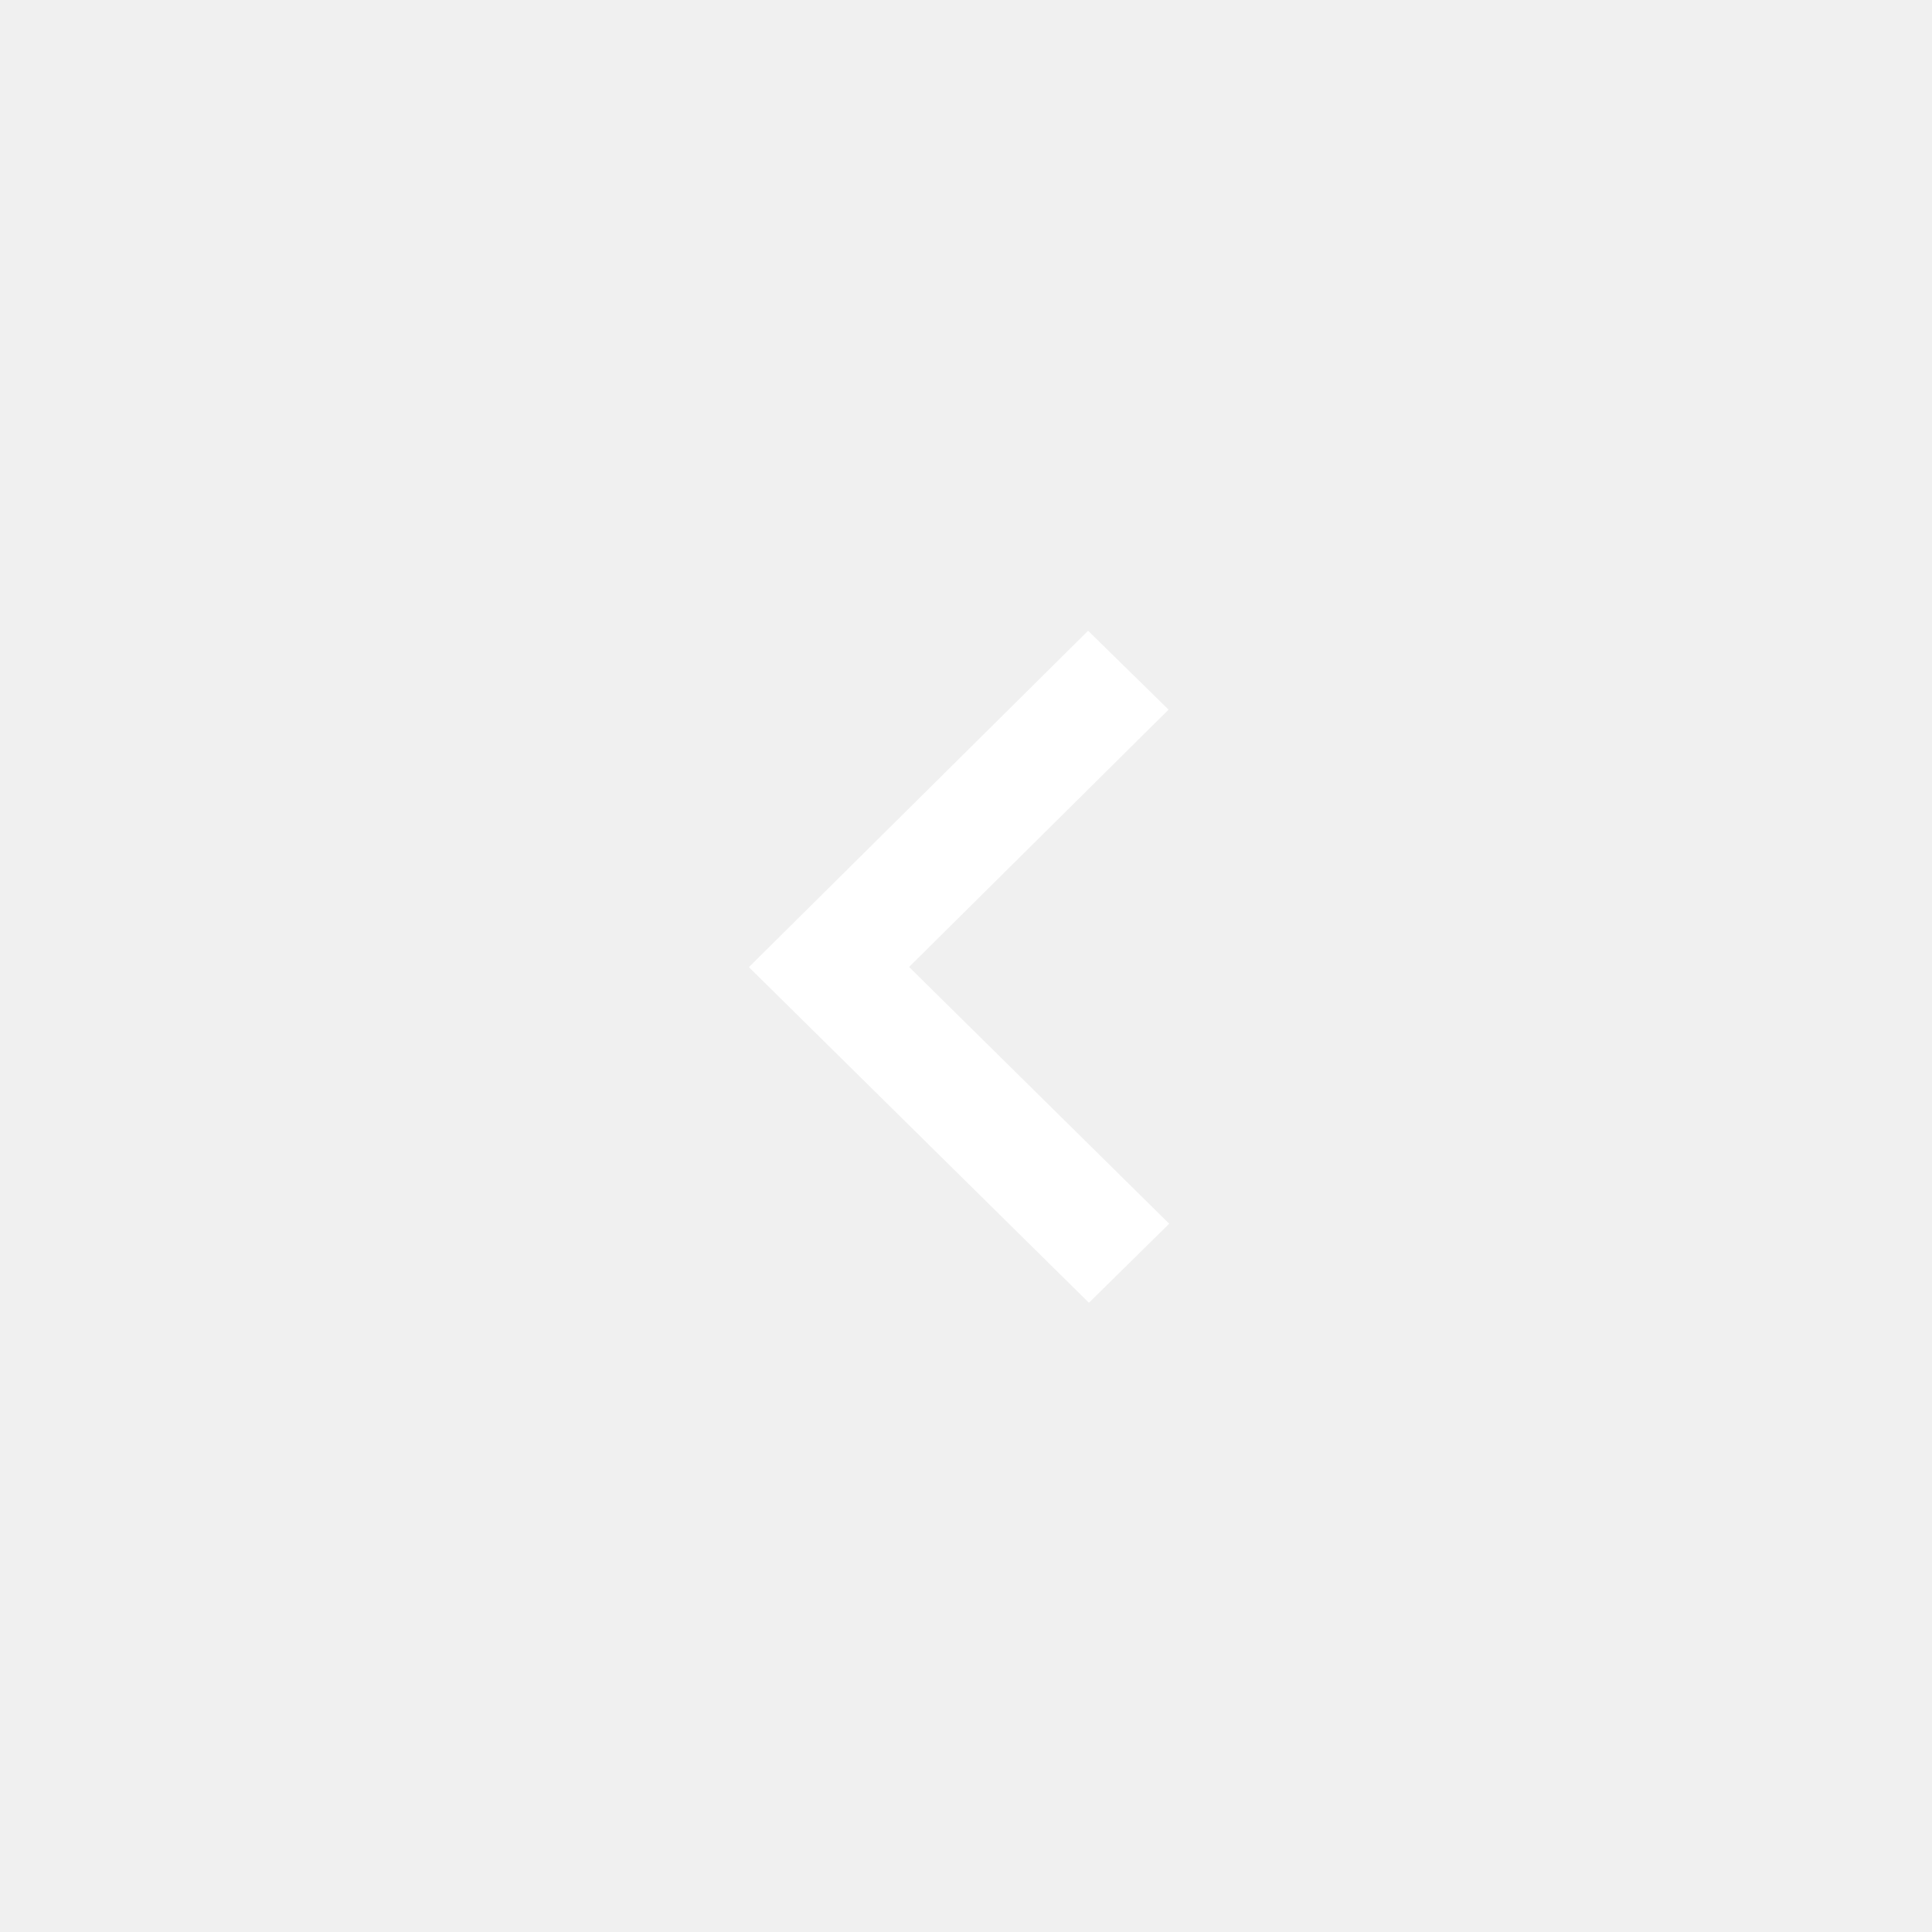
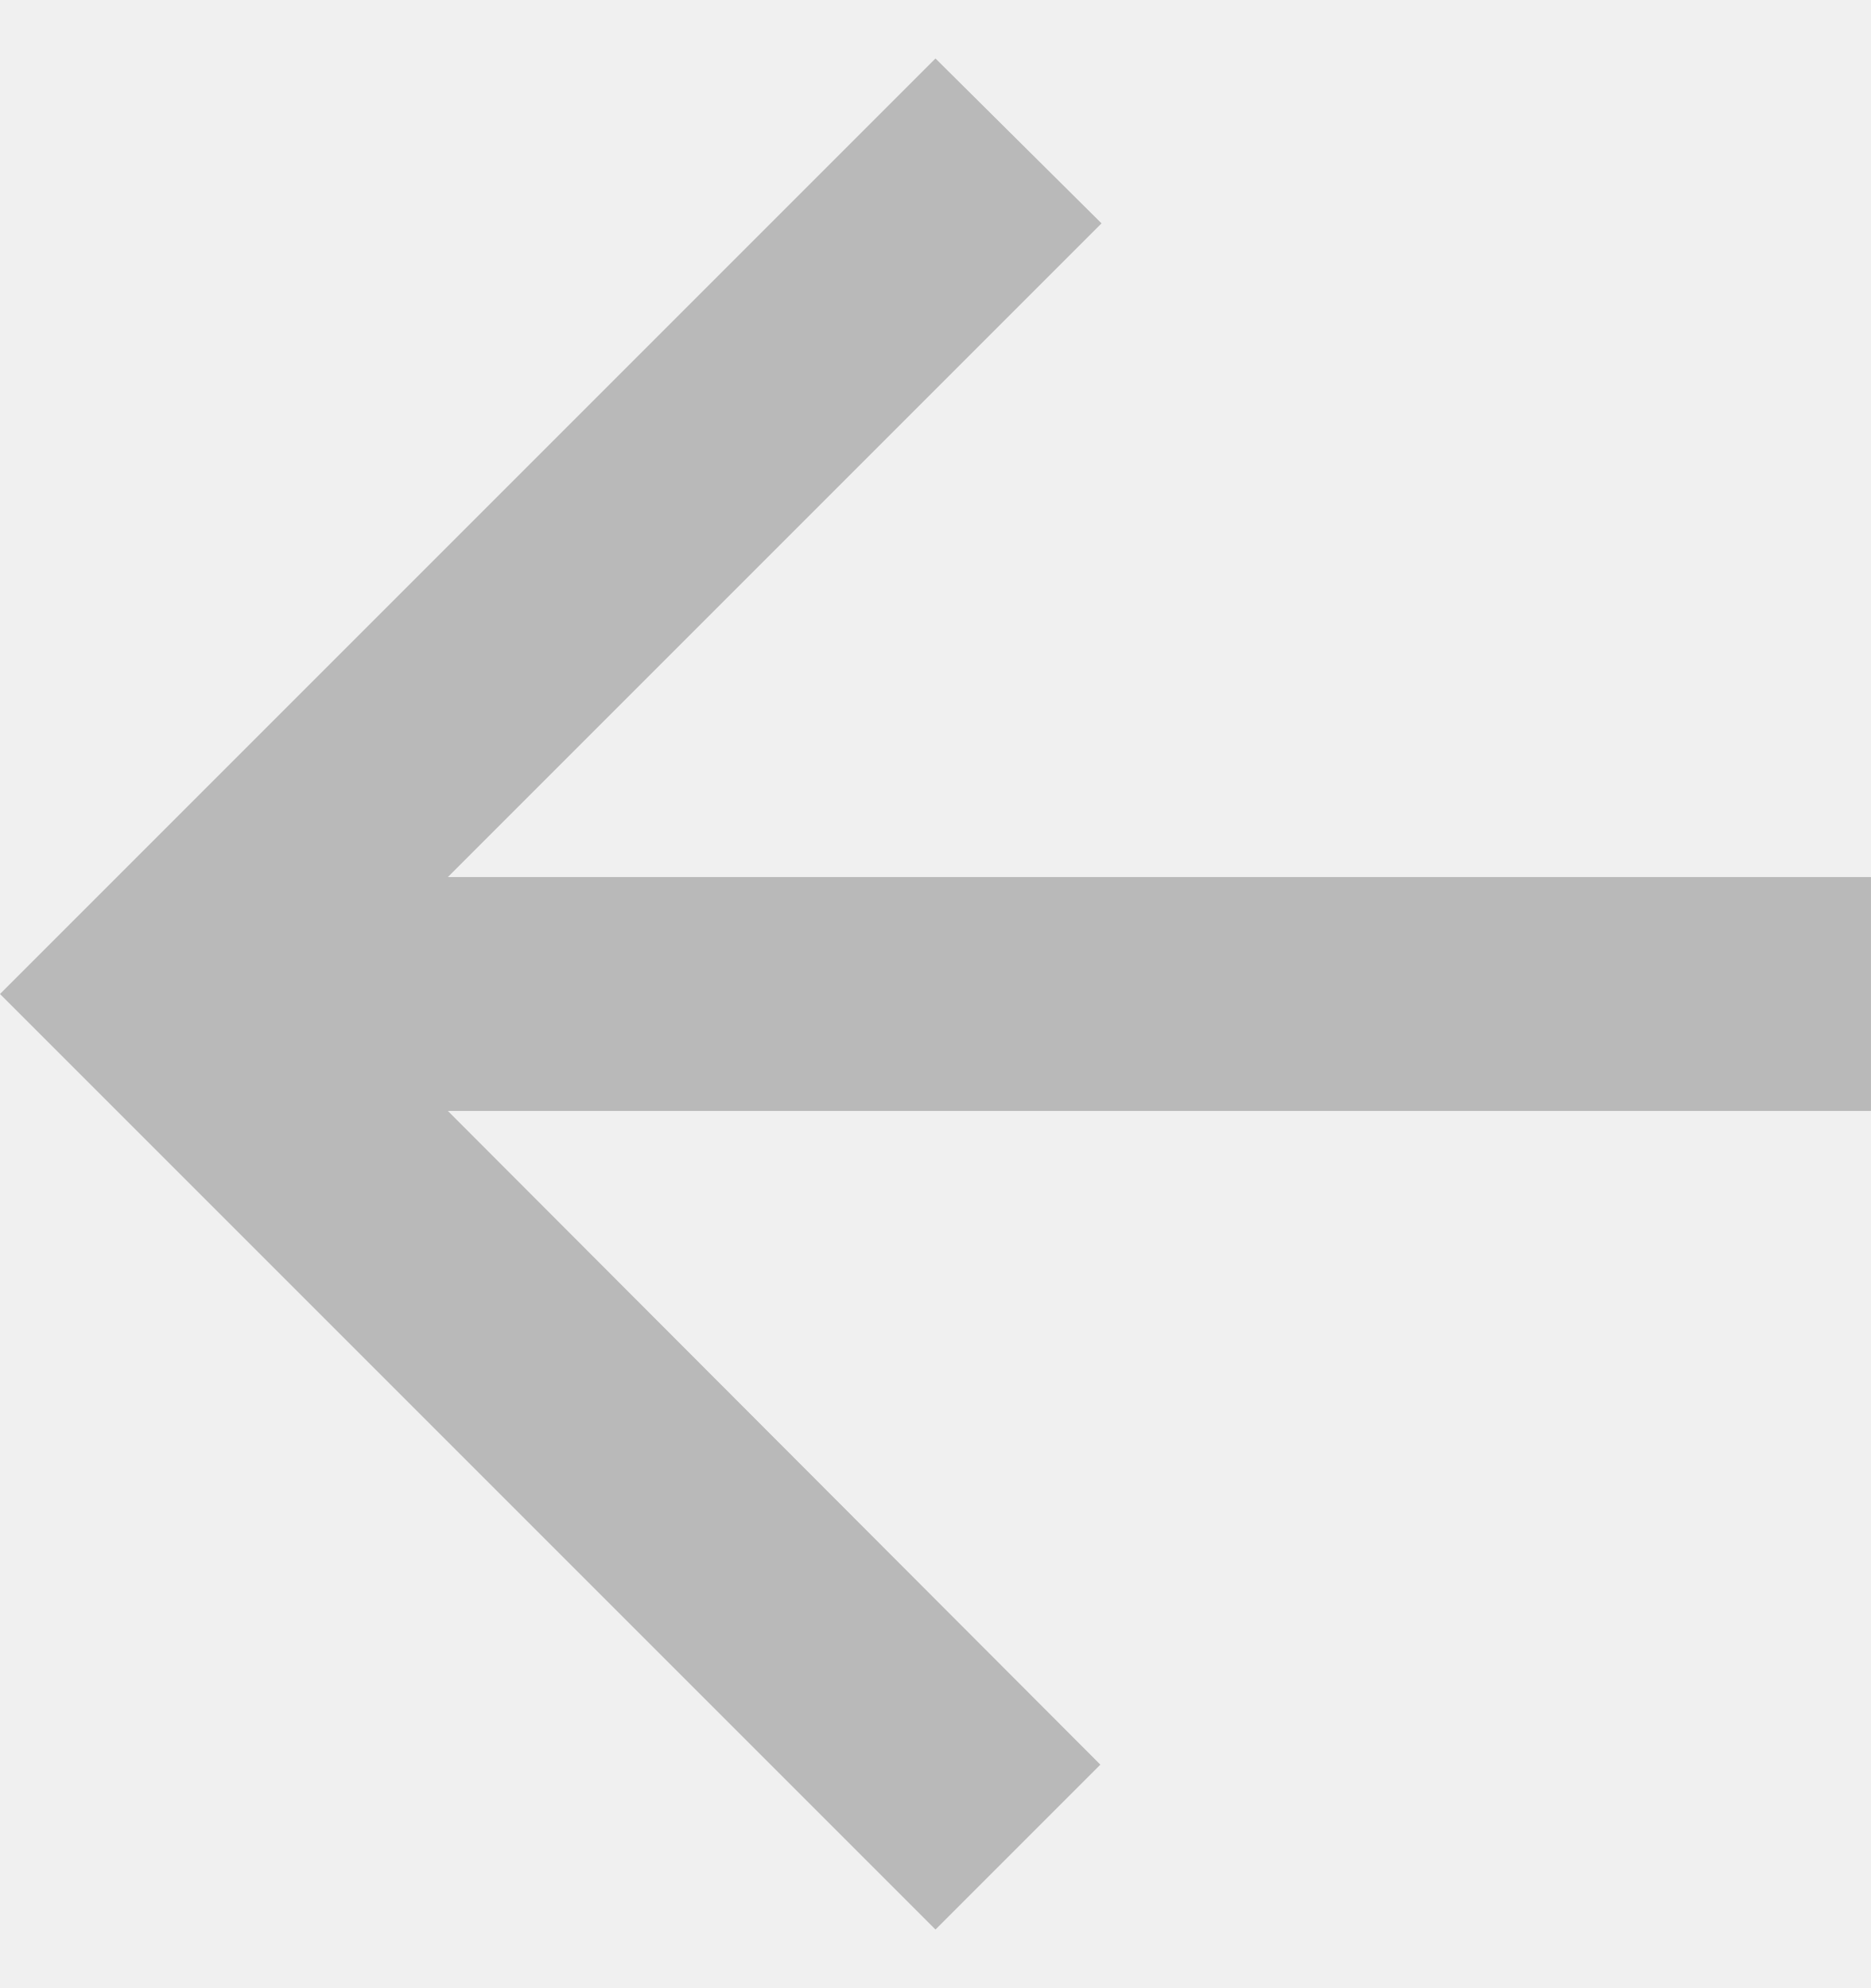
- <svg xmlns="http://www.w3.org/2000/svg" width="46" height="46" viewBox="0 0 46 46" fill="none">
-   <path d="M27.823 16.896L21.645 23.023L27.838 29.136L25.927 31.018L17.831 23.027L25.907 15.018L27.823 16.896Z" fill="#ffffff" />
+ <svg xmlns="http://www.w3.org/2000/svg" width="16" height="17" viewBox="0 0 16 17" fill="none">
+   <path d="M16 7.5H3.83L9.42 1.91L8 0.5L0 8.5L8 16.5L9.41 15.09L3.83 9.5H16V7.5Z" fill="#B9B9B9" />
</svg>
